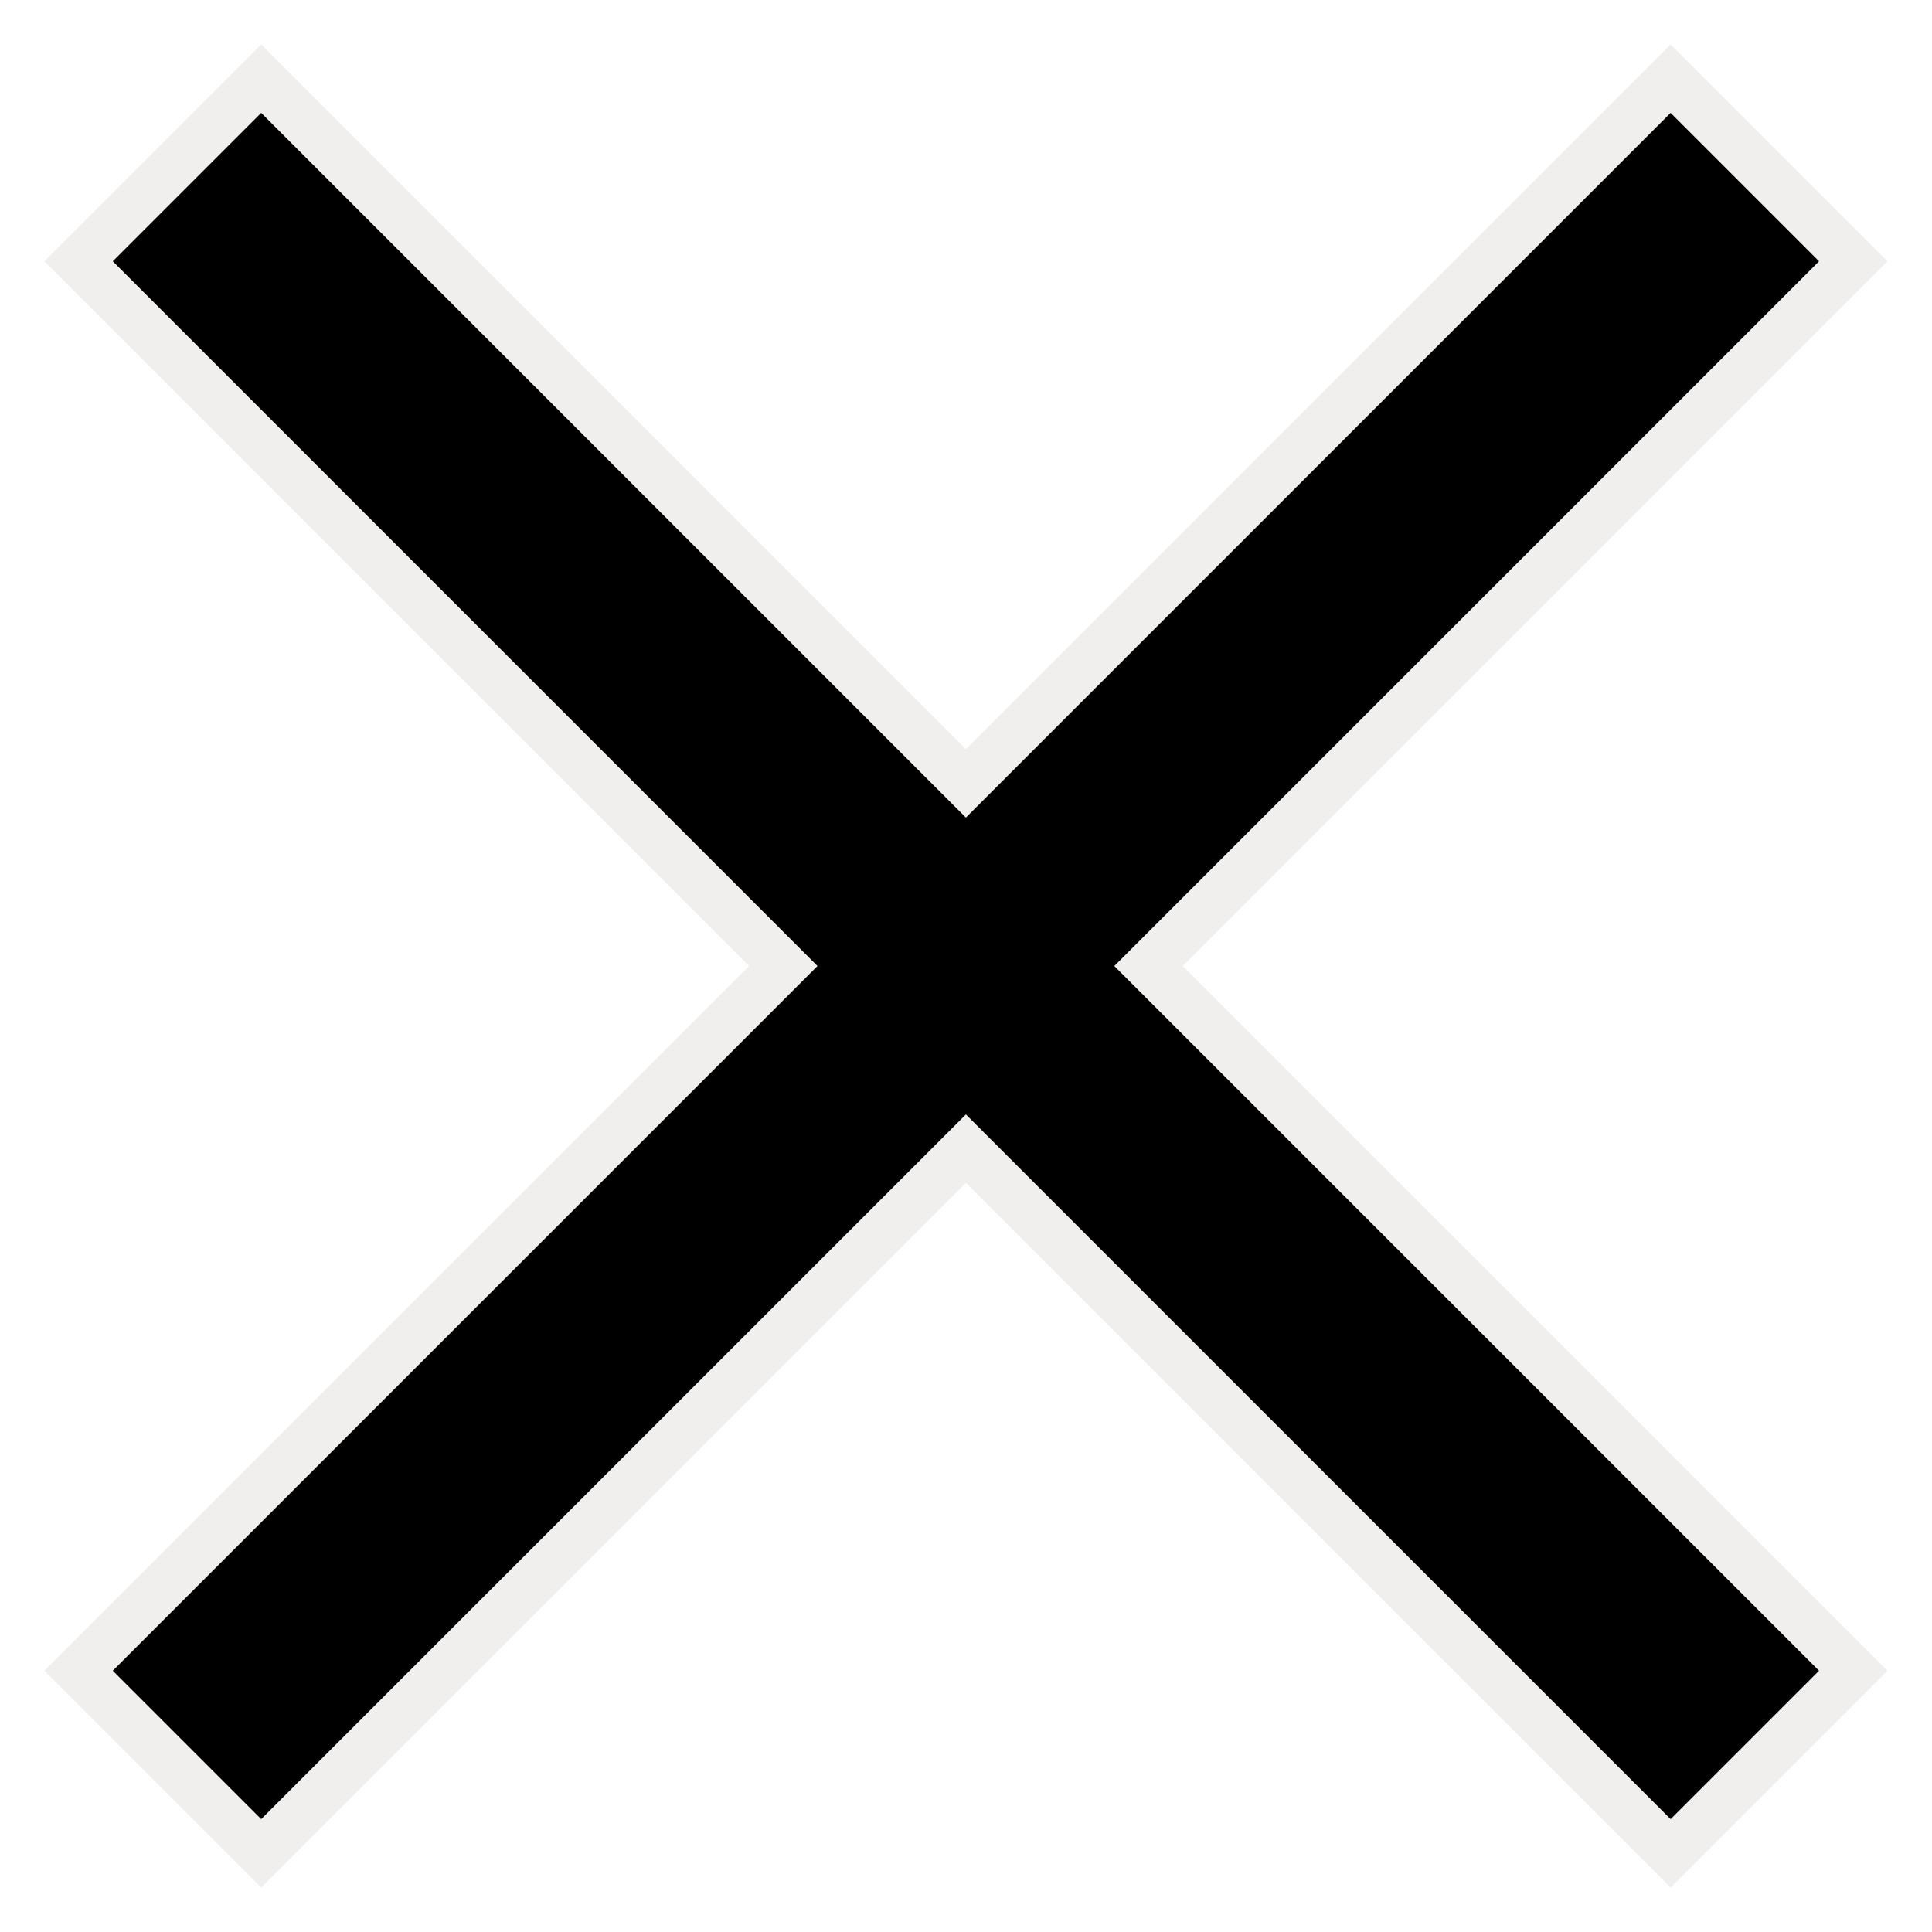
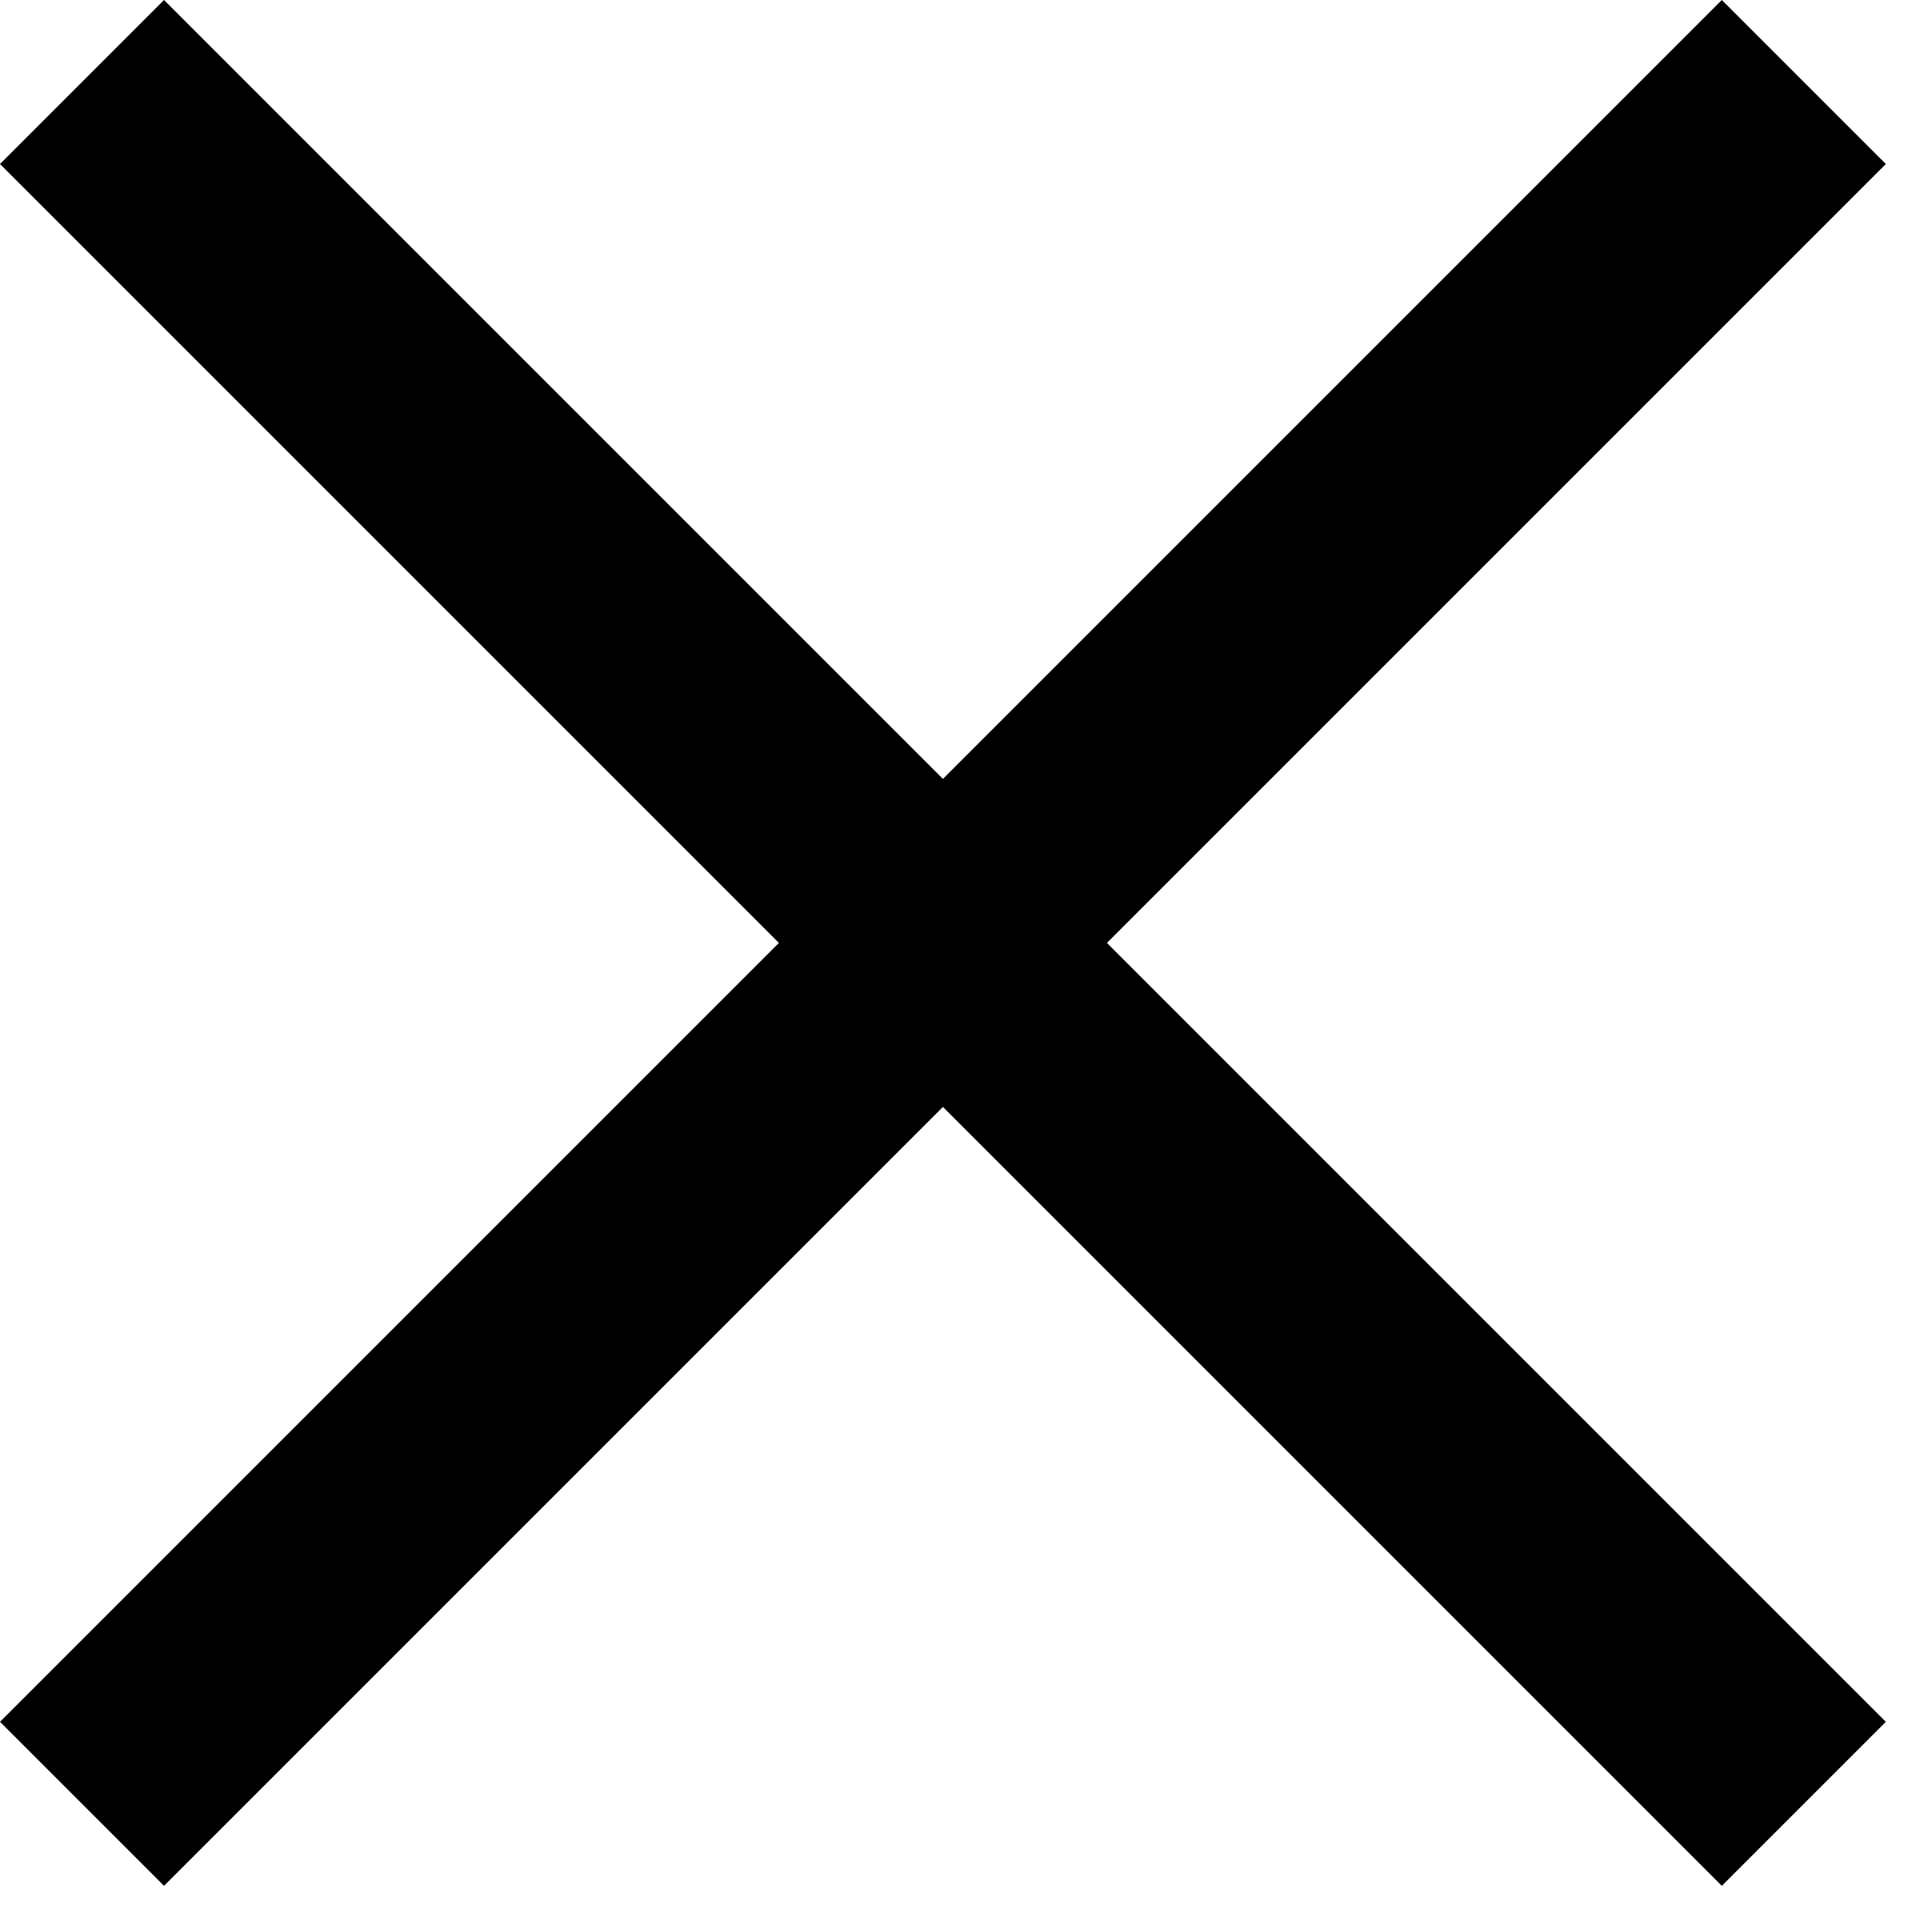
- <svg xmlns="http://www.w3.org/2000/svg" width="21" height="21" viewBox="0 0 21 21" fill="none">
-   <path d="M8.328 10.686L8.514 10.5L8.328 10.314L0.854 2.84L2.839 0.855L10.313 8.329L10.499 8.515L10.685 8.329L18.159 0.855L20.144 2.84L12.67 10.314L12.484 10.5L12.67 10.686L20.144 18.16L18.159 20.145L10.685 12.671L10.499 12.485L10.313 12.671L2.839 20.145L0.854 18.16L8.328 10.686Z" fill="black" stroke="#F1EFED" stroke-width="0.526" />
+ <svg xmlns="http://www.w3.org/2000/svg" width="19" height="19" viewBox="0 0 19 19" fill="none">
+   <path d="M0 16.933L1.613 18.546L9.273 10.886L16.933 18.546L18.546 16.933L10.886 9.273L18.546 1.613L16.933 0L9.273 7.66L1.613 0L0 1.613L7.66 9.273L0 16.933Z" fill="black" />
</svg>
